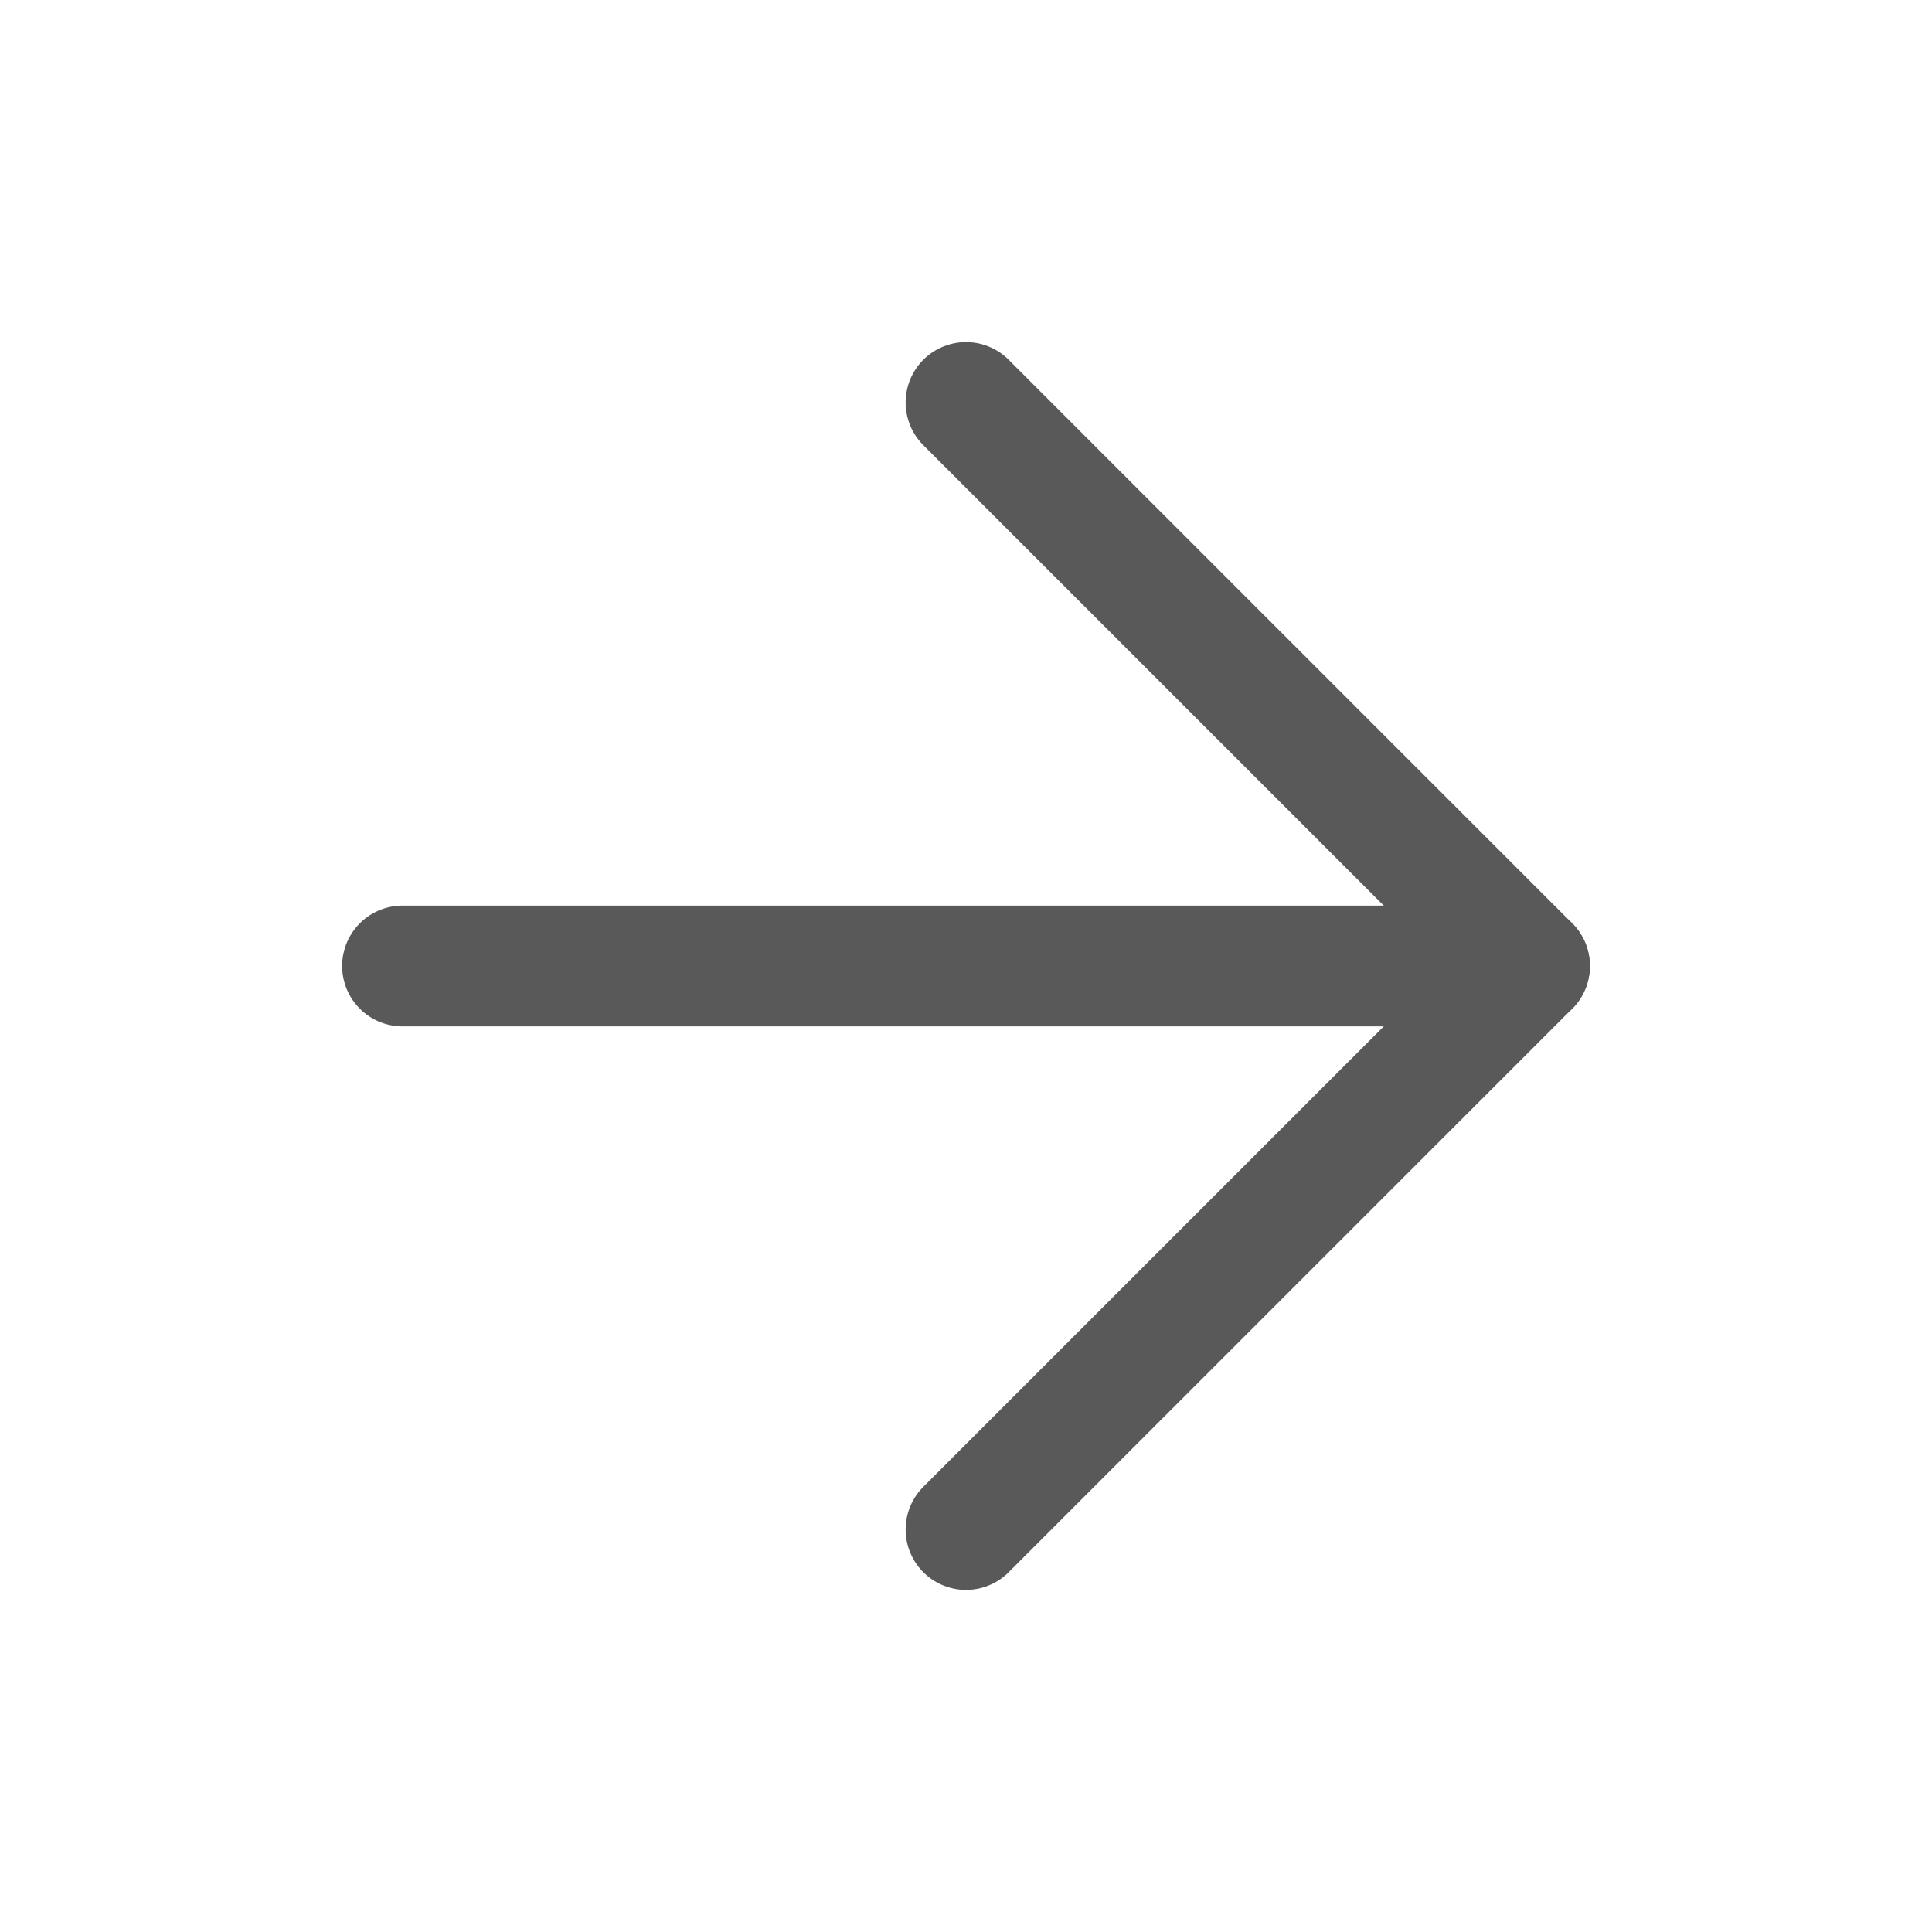
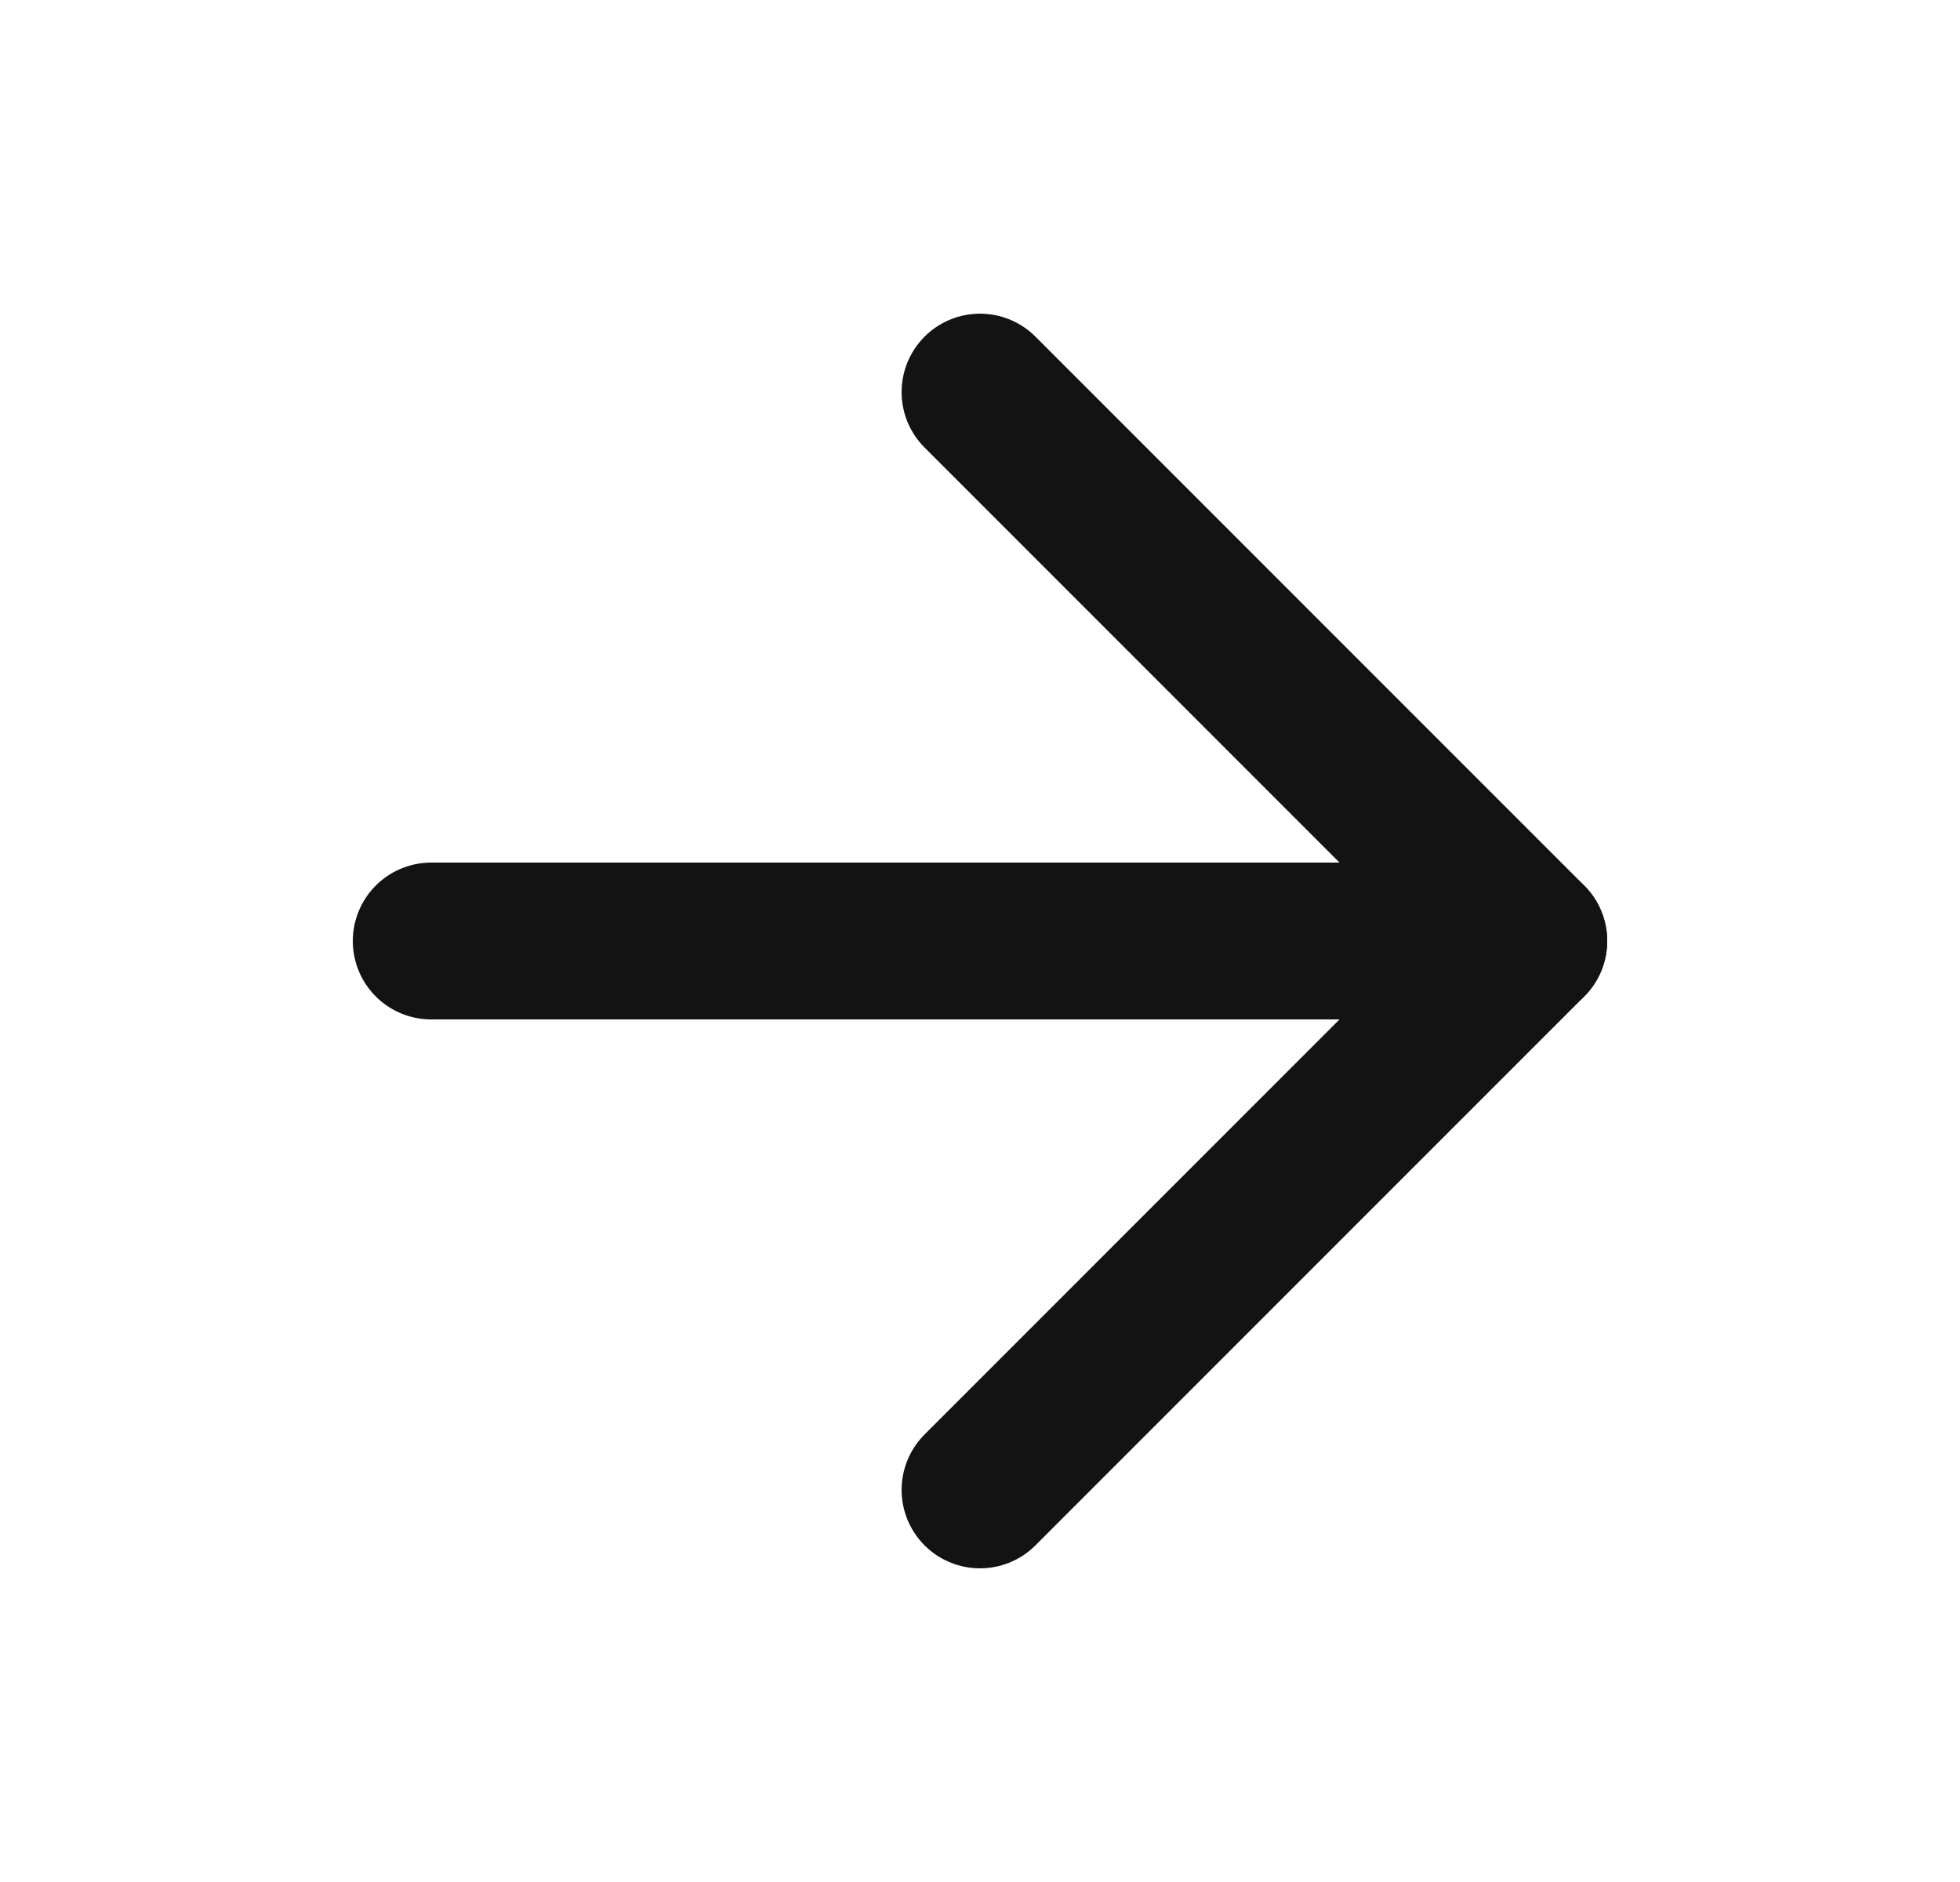
- <svg xmlns="http://www.w3.org/2000/svg" width="24" height="24" viewBox="0 0 24 24" fill="none">
-   <g opacity="0.7">
-     <path d="M5 12H19" stroke="#131313" stroke-width="1.5" stroke-linecap="round" stroke-linejoin="round" />
-     <path d="M12 5L19 12L12 19" stroke="#131313" stroke-width="1.5" stroke-linecap="round" stroke-linejoin="round" />
-   </g>
+ <svg xmlns="http://www.w3.org/2000/svg" width="25" height="24" viewBox="0 0 25 24" fill="none">
+   <path d="M5.5 12H19.5" stroke="#131313" stroke-width="2" stroke-linecap="round" stroke-linejoin="round" />
+   <path d="M12.5 5L19.5 12L12.5 19" stroke="#131313" stroke-width="2" stroke-linecap="round" stroke-linejoin="round" />
</svg>
